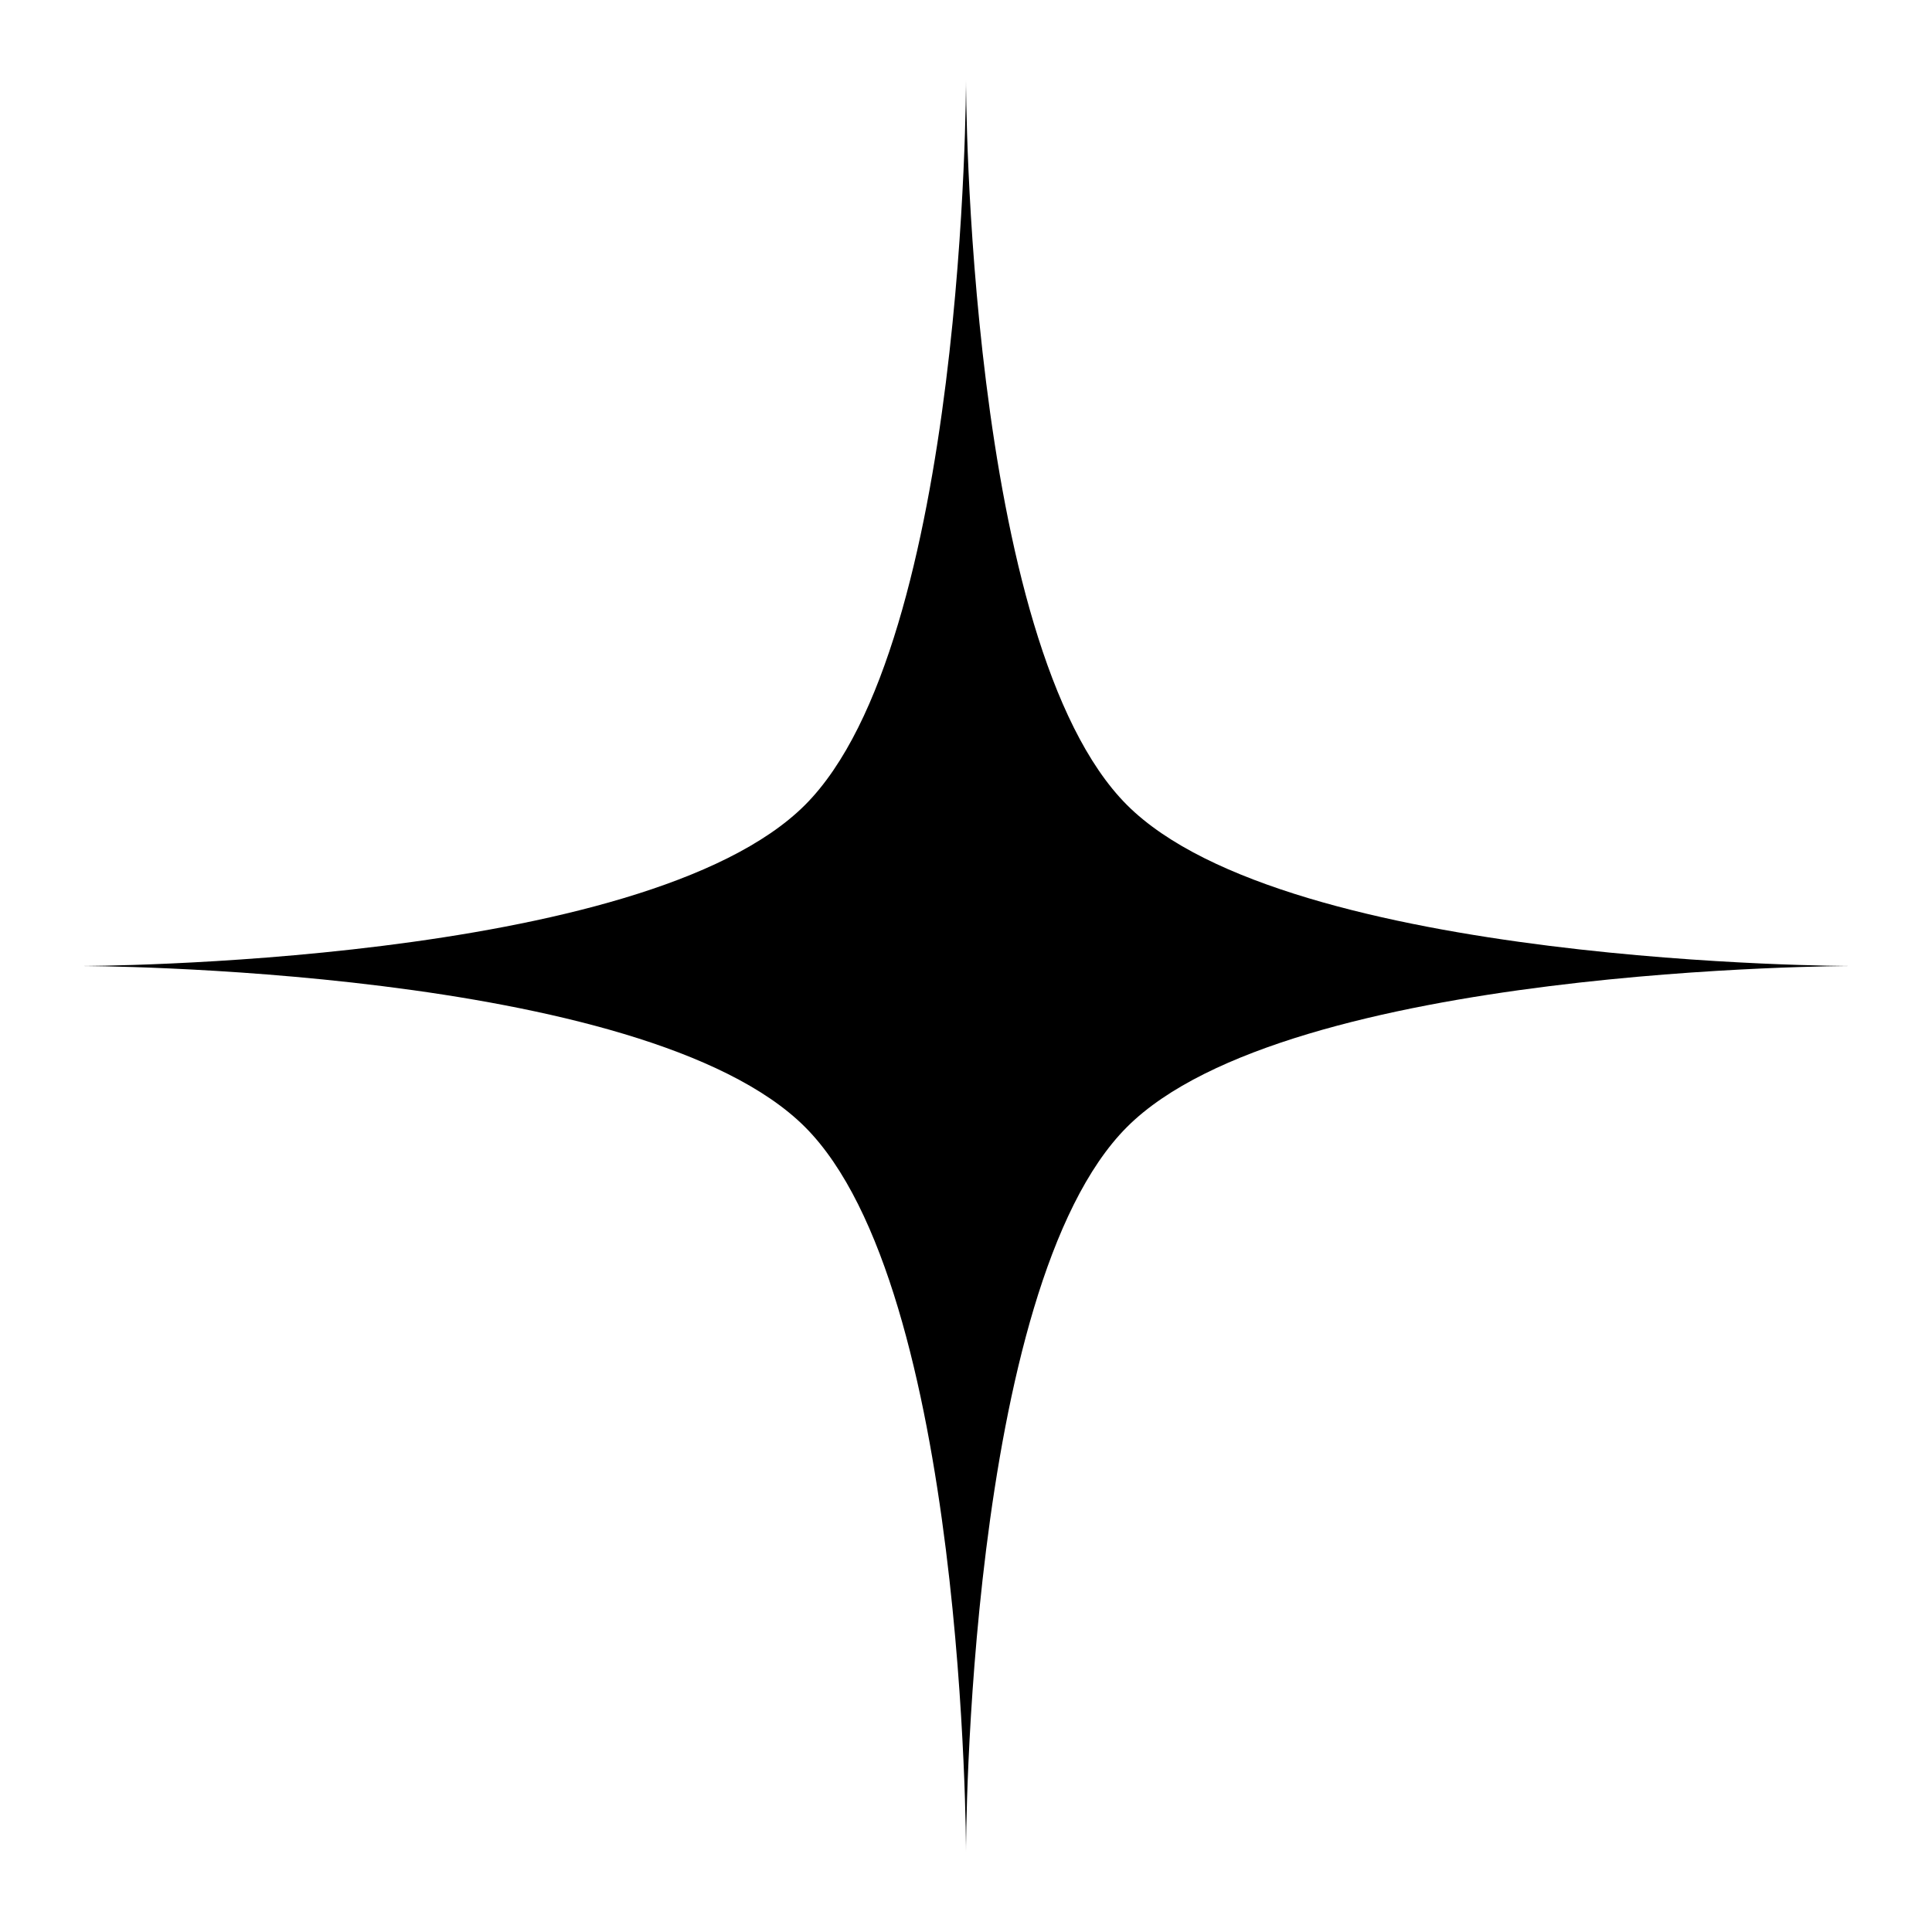
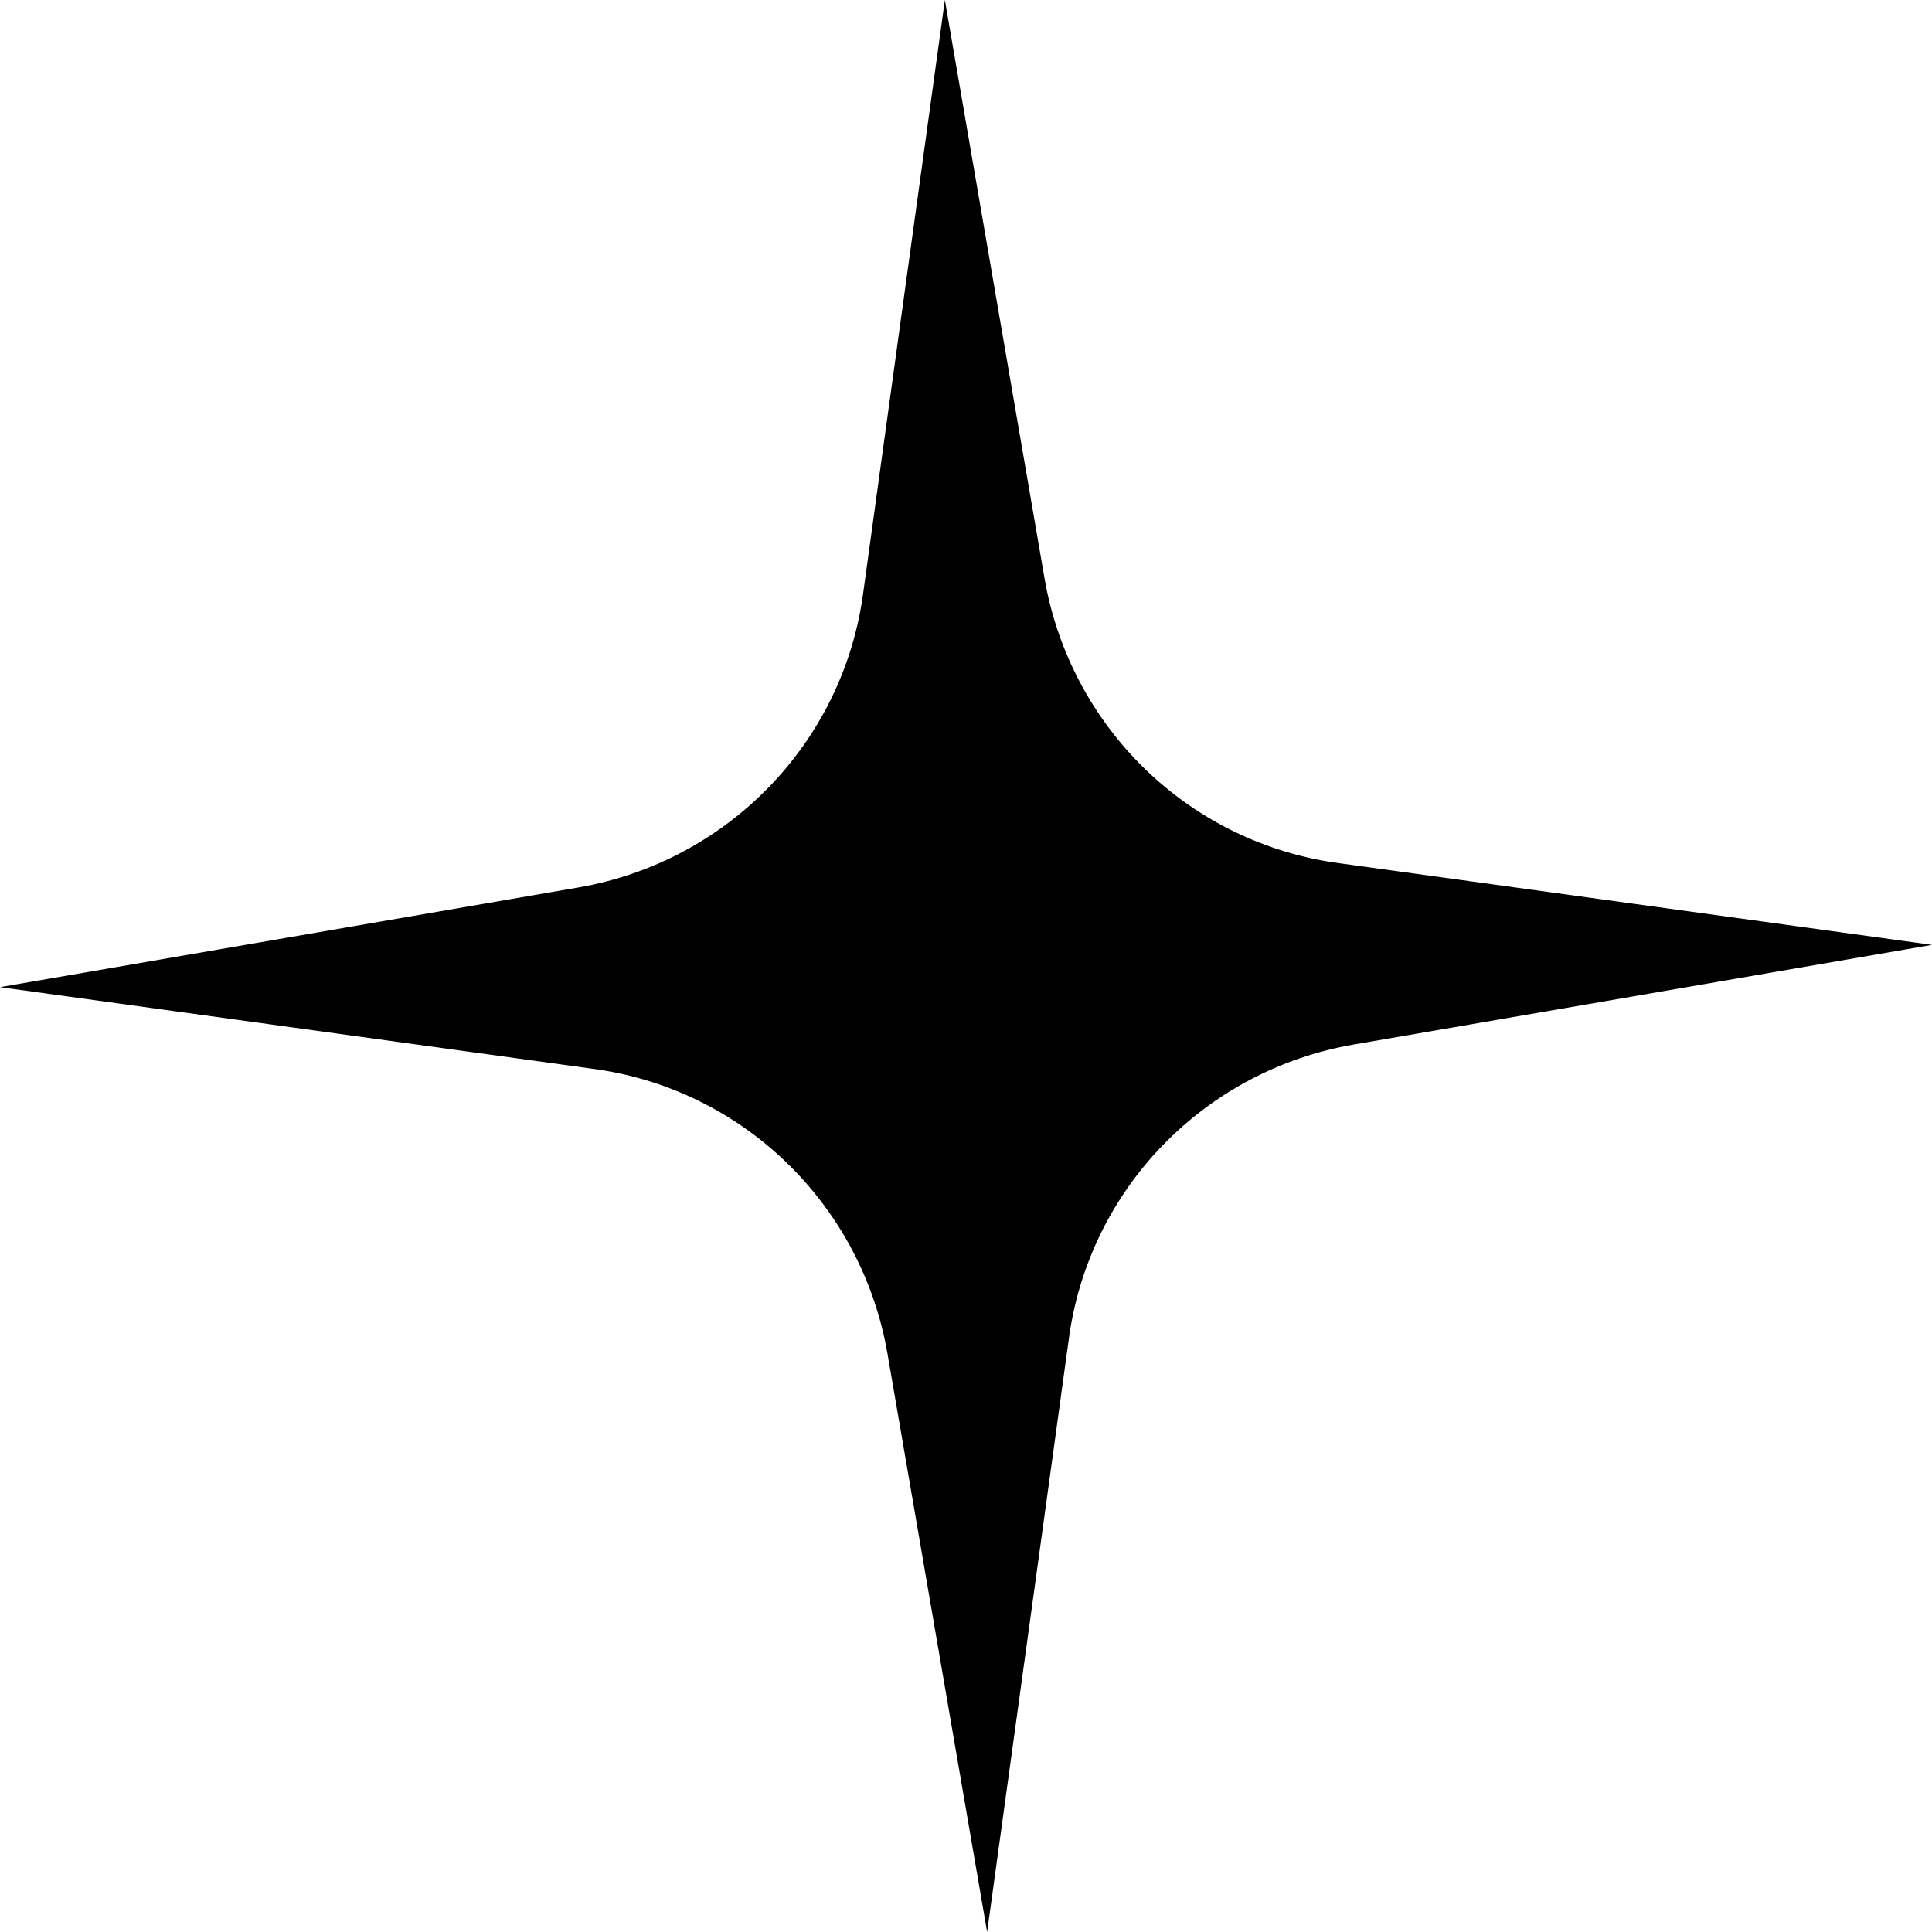
- <svg xmlns="http://www.w3.org/2000/svg" width="24" height="24" viewBox="0 0 24 24" fill="none">
-   <path d="M12 1C12 1 12 8 10 10C8 12 1 12 1 12C1 12 8 12 10 14C12 16 12 23 12 23C12 23 12 16 14 14C16 12 23 12 23 12C23 12 16 12 14 10C12 8 12 1 12 1Z" fill="currentColor" />
+ <svg xmlns="http://www.w3.org/2000/svg" version="1.1" id="sparkle_x5F_stars" x="0" y="0" viewBox="0 0 128 128" style="enable-background:new 0 0 128 128" xml:space="preserve">
+   <style>.st2{display:none;fill:#4d4d4d}</style>
+   <g id="row1">
+     <path id="icon:5" d="m128 62.6-38.3 6.6c-9.9 1.7-17.6 9.6-18.9 19.6L65.4 128l-6.6-38.3c-1.7-9.9-9.6-17.6-19.6-18.9L0 65.4l38.3-6.6c9.9-1.7 17.6-9.6 18.9-19.6L62.6 0l6.6 38.3c1.7 9.9 9.6 17.6 19.6 18.9l39.2 5.4z" fill="currentColor" />
+   </g>
</svg>
